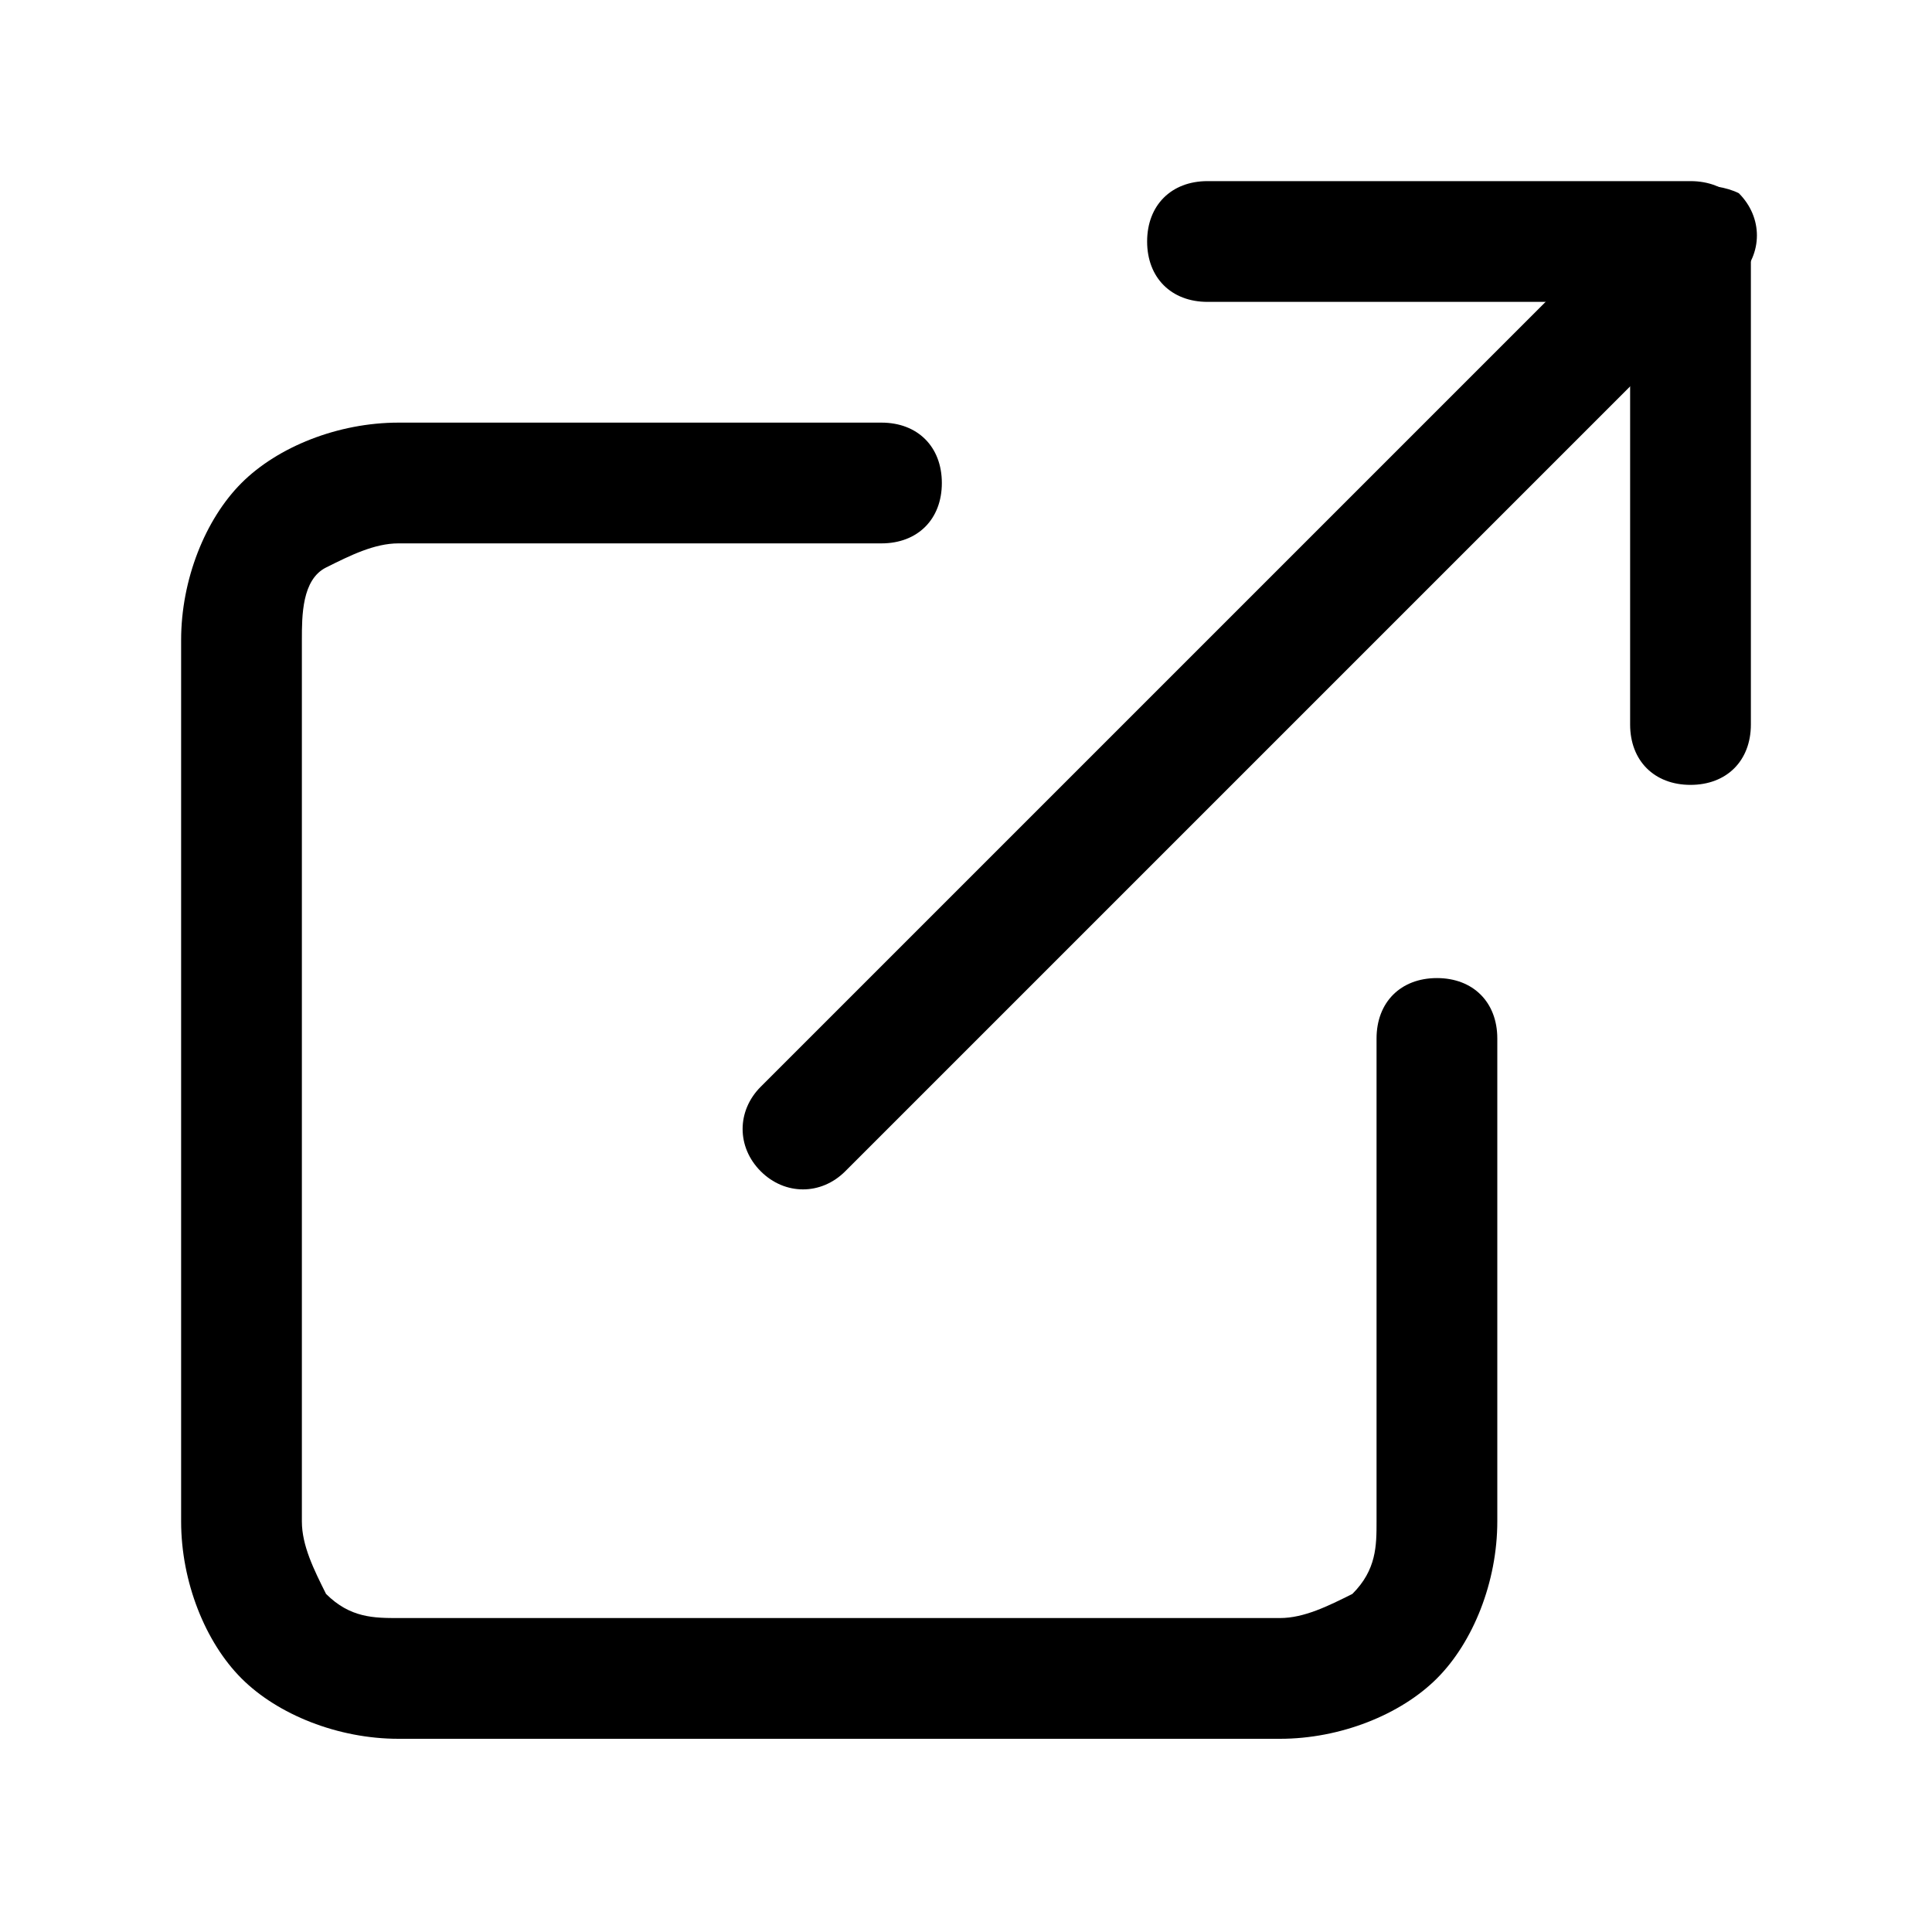
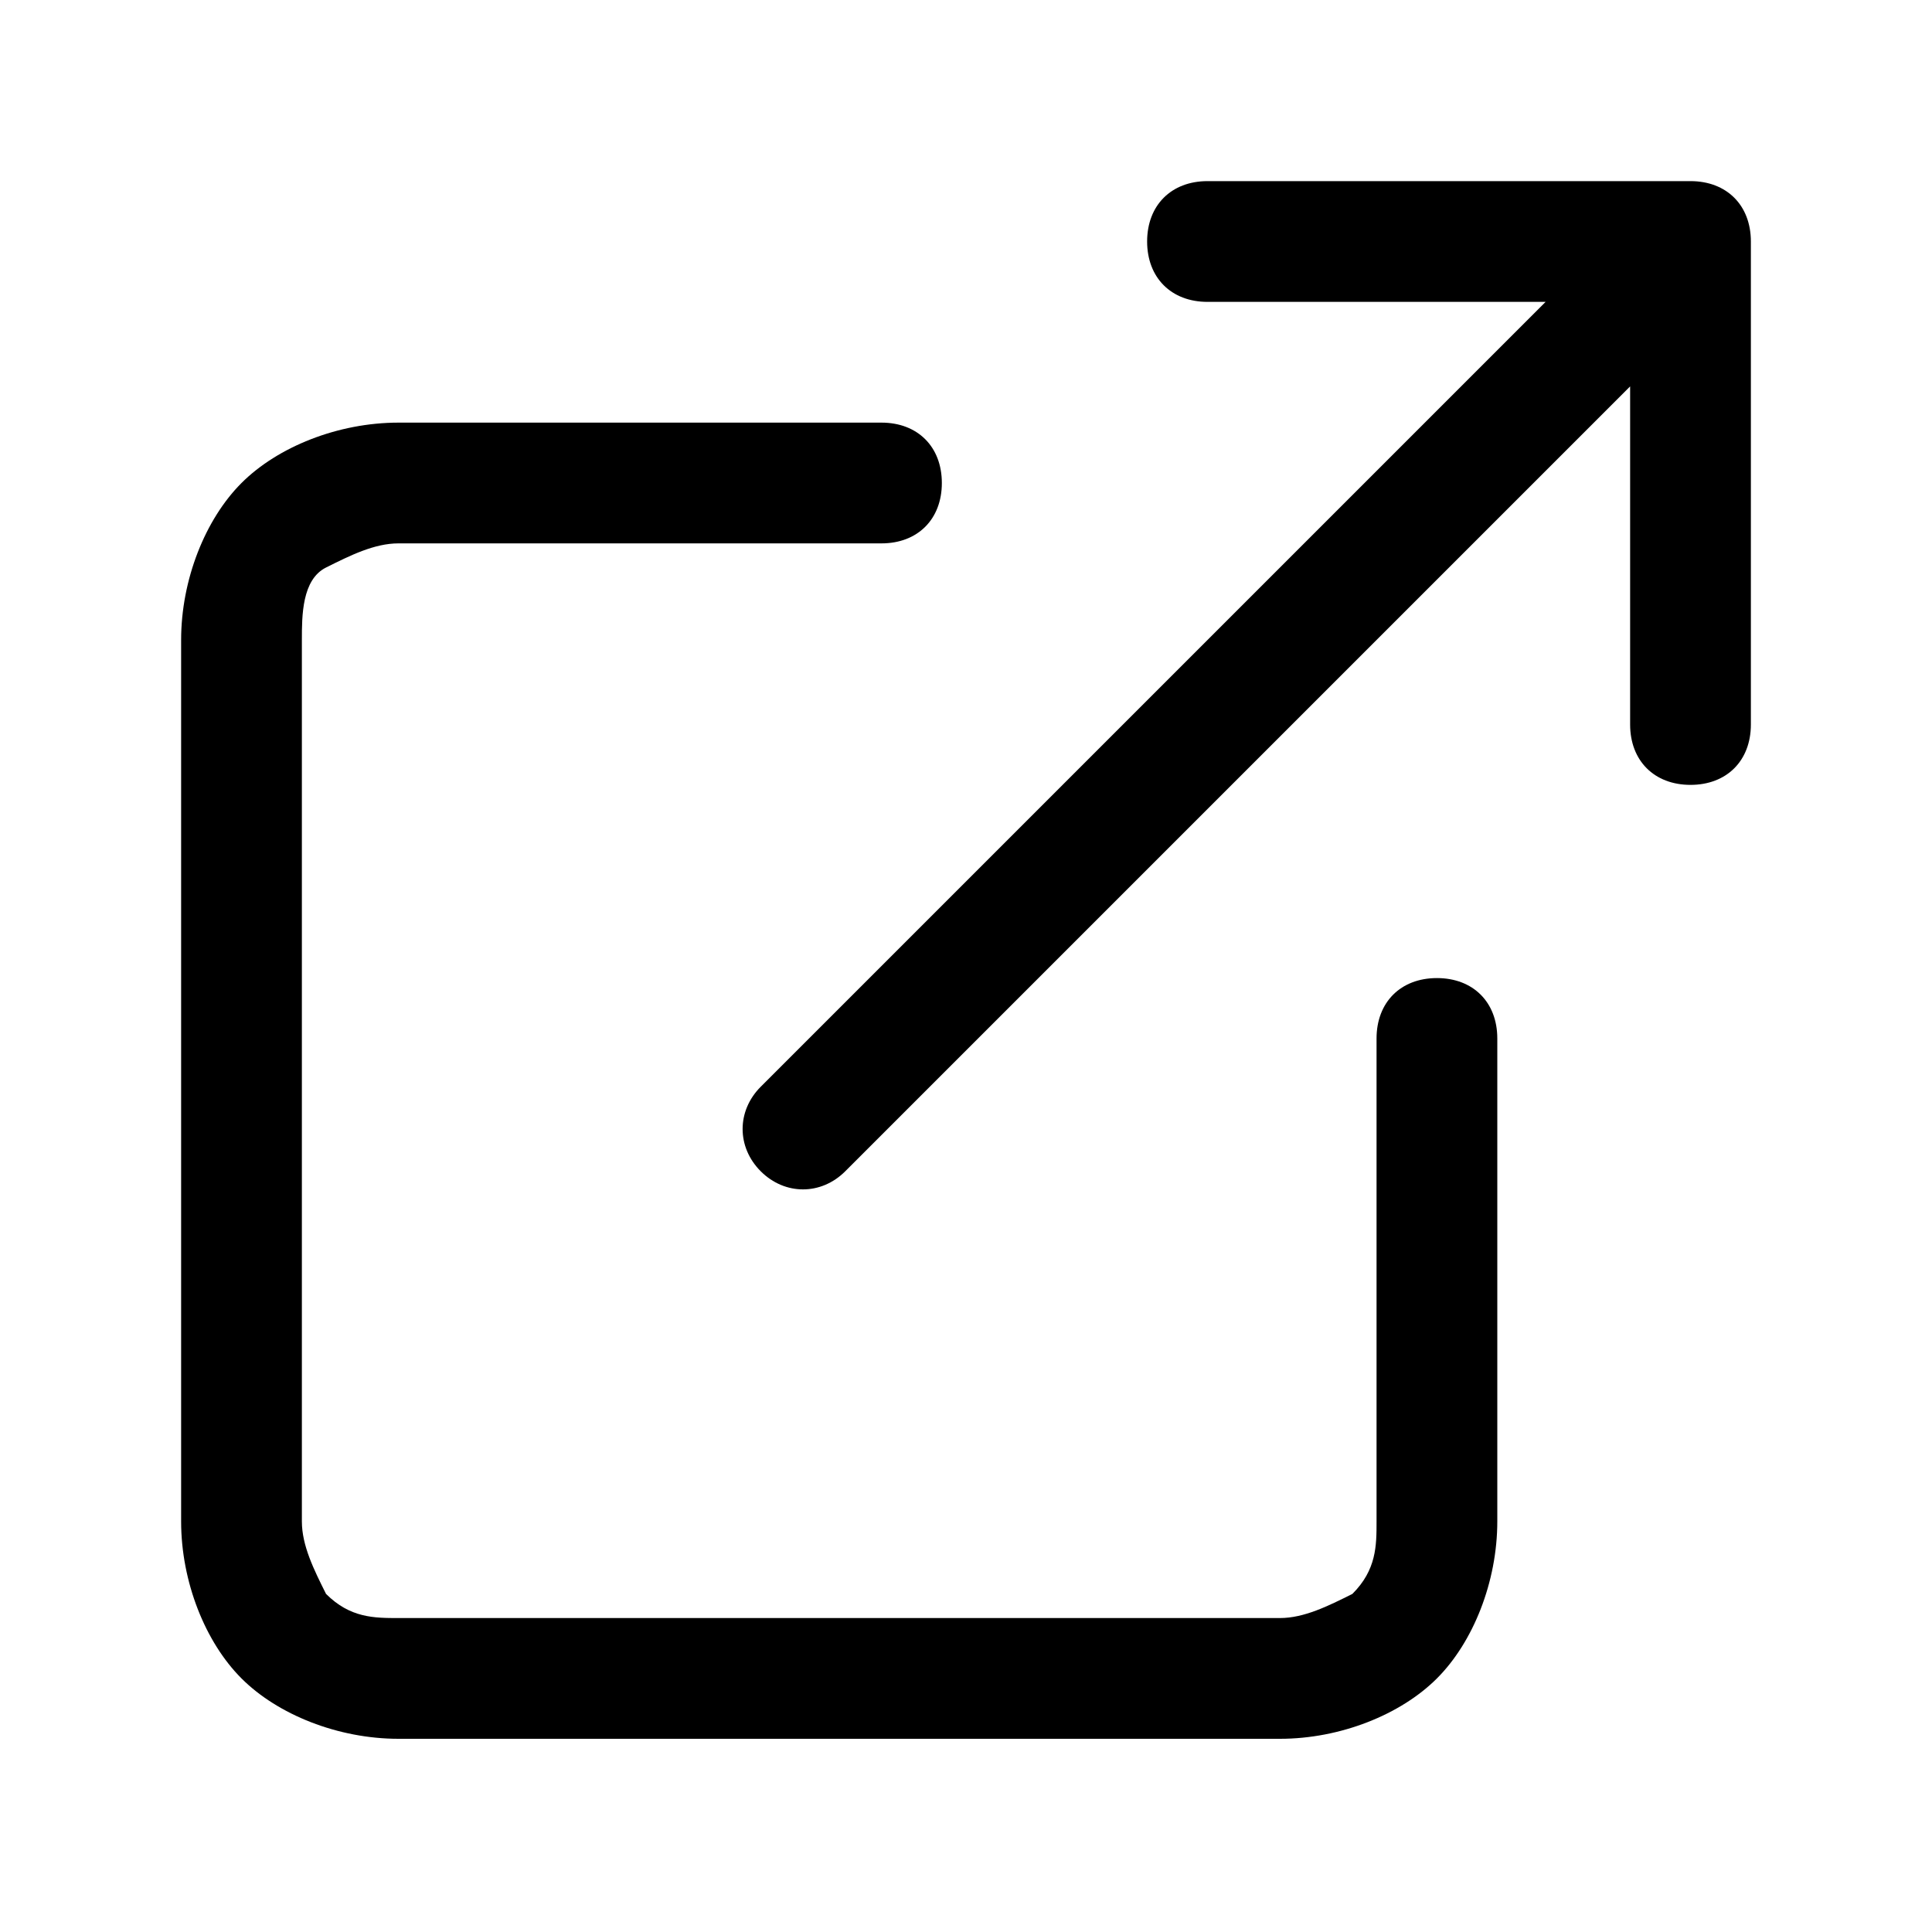
<svg xmlns="http://www.w3.org/2000/svg" version="1.1" id="Layer_1" x="0px" y="0px" viewBox="0 0 16 16" style="enable-background:new 0 0 16 16;" xml:space="preserve">
  <style type="text/css">
	.st0{fill-rule:evenodd;clip-rule:evenodd;}
</style>
-   <path class="st0" d="M3.3,4.5c-0.2,0-0.4,0.1-0.6,0.2S2.5,5.1,2.5,5.3v7.3c0,0.2,0.1,0.4,0.2,0.6c0.2,0.2,0.4,0.2,0.6,0.2h7.3  c0.2,0,0.4-0.1,0.6-0.2c0.2-0.2,0.2-0.4,0.2-0.6v-4c0-0.3,0.2-0.5,0.5-0.5s0.5,0.2,0.5,0.5v4c0,0.5-0.2,1-0.5,1.3  c-0.3,0.3-0.8,0.5-1.3,0.5H3.3c-0.5,0-1-0.2-1.3-0.5c-0.3-0.3-0.5-0.8-0.5-1.3V5.3c0-0.5,0.2-1,0.5-1.3s0.8-0.5,1.3-0.5h4  c0.3,0,0.5,0.2,0.5,0.5S7.6,4.5,7.3,4.5H3.3z" />
-   <path class="st0" d="M9.5,2c0-0.3,0.2-0.5,0.5-0.5h4c0.3,0,0.5,0.2,0.5,0.5v4c0,0.3-0.2,0.5-0.5,0.5S13.5,6.3,13.5,6V2.5H10  C9.7,2.5,9.5,2.3,9.5,2z" />
-   <path class="st0" d="M14.4,1.6c0.2,0.2,0.2,0.5,0,0.7L7,9.7c-0.2,0.2-0.5,0.2-0.7,0C6.1,9.5,6.1,9.2,6.3,9l7.3-7.3  C13.8,1.5,14.2,1.5,14.4,1.6z" />
+   <g>
+     <path class="st0" d="M3.3,4.5c-0.2,0-0.4,0.1-0.6,0.2S2.5,5.1,2.5,5.3v7.3c0,0.2,0.1,0.4,0.2,0.6c0.2,0.2,0.4,0.2,0.6,0.2h7.3   c0.2,0,0.4-0.1,0.6-0.2c0.2-0.2,0.2-0.4,0.2-0.6v-4c0-0.3,0.2-0.5,0.5-0.5s0.5,0.2,0.5,0.5v4c0,0.5-0.2,1-0.5,1.3s-0.8,0.5-1.3,0.5   H3.3c-0.5,0-1-0.2-1.3-0.5s-0.5-0.8-0.5-1.3V5.3c0-0.5,0.2-1,0.5-1.3s0.8-0.5,1.3-0.5h4c0.3,0,0.5,0.2,0.5,0.5S7.6,4.5,7.3,4.5H3.3   z" />
+     <path class="st0" d="M14,1.5h-4C9.7,1.5,9.5,1.7,9.5,2S9.7,2.5,10,2.5h2.8L6.3,9c-0.2,0.2-0.2,0.5,0,0.7s0.5,0.2,0.7,0l6.5-6.5V6   c0,0.3,0.2,0.5,0.5,0.5s0.5-0.2,0.5-0.5V2C14.5,1.7,14.3,1.5,14,1.5z" />
+   </g>
</svg>
